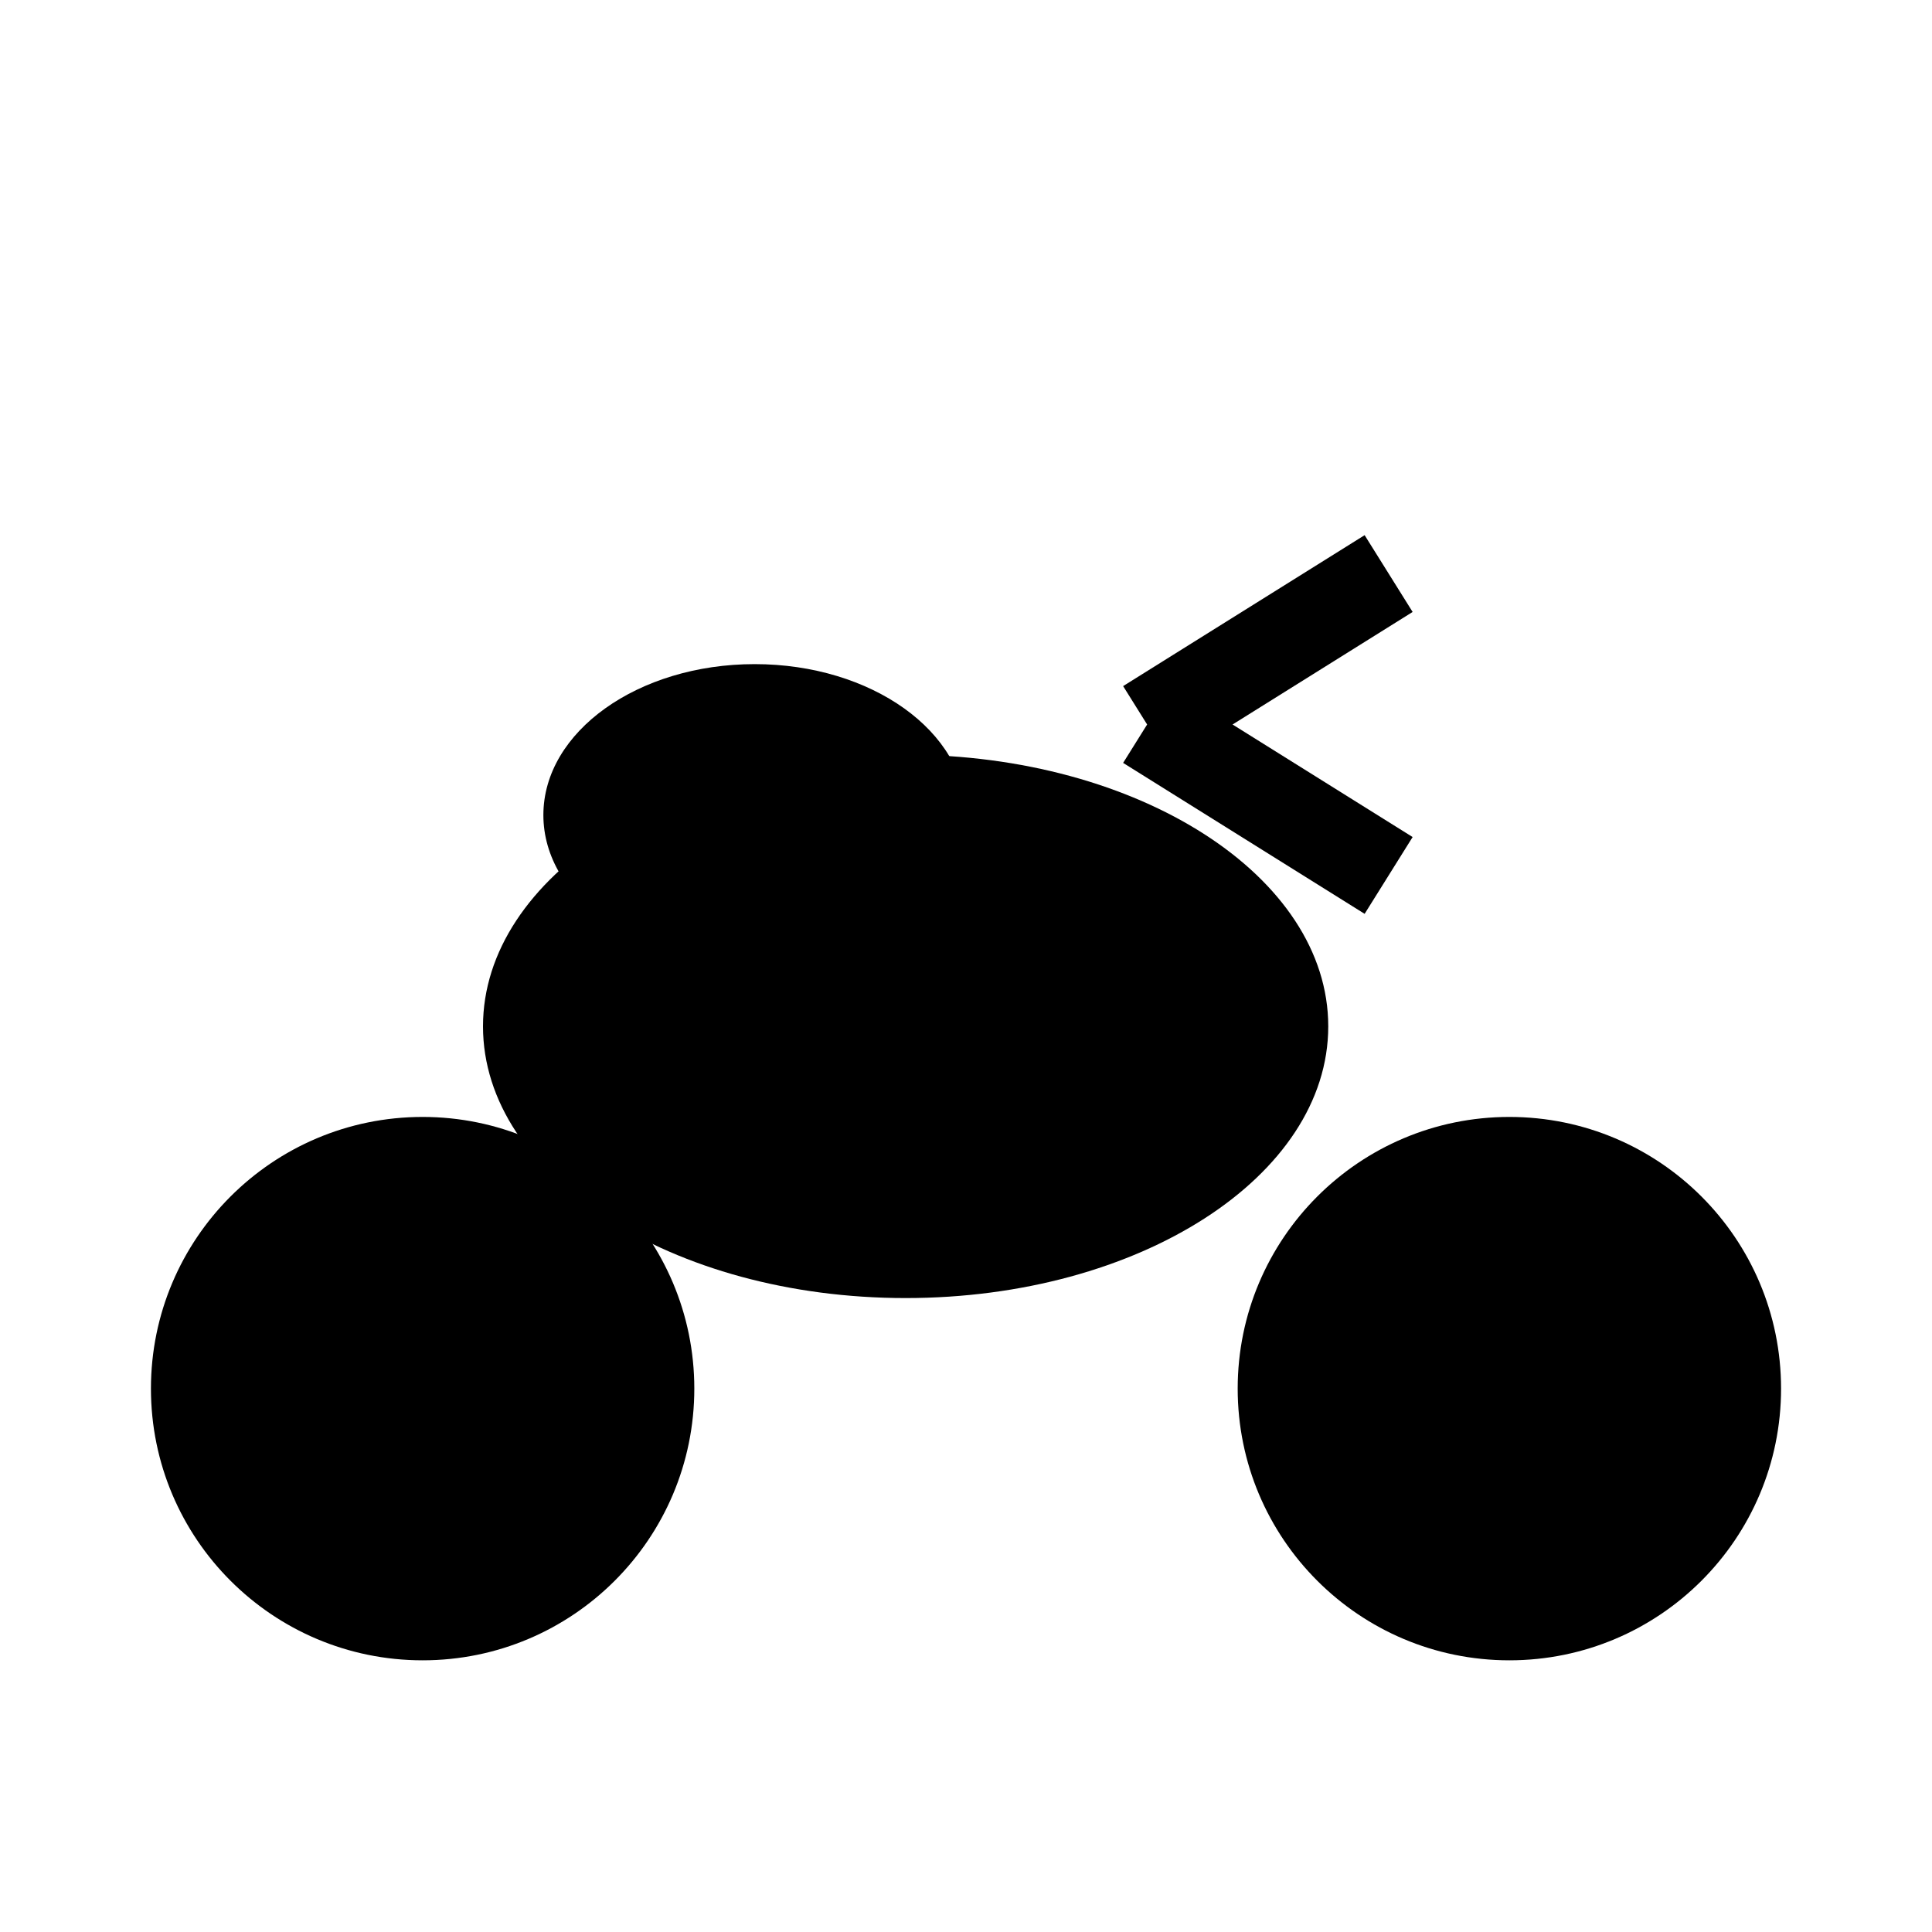
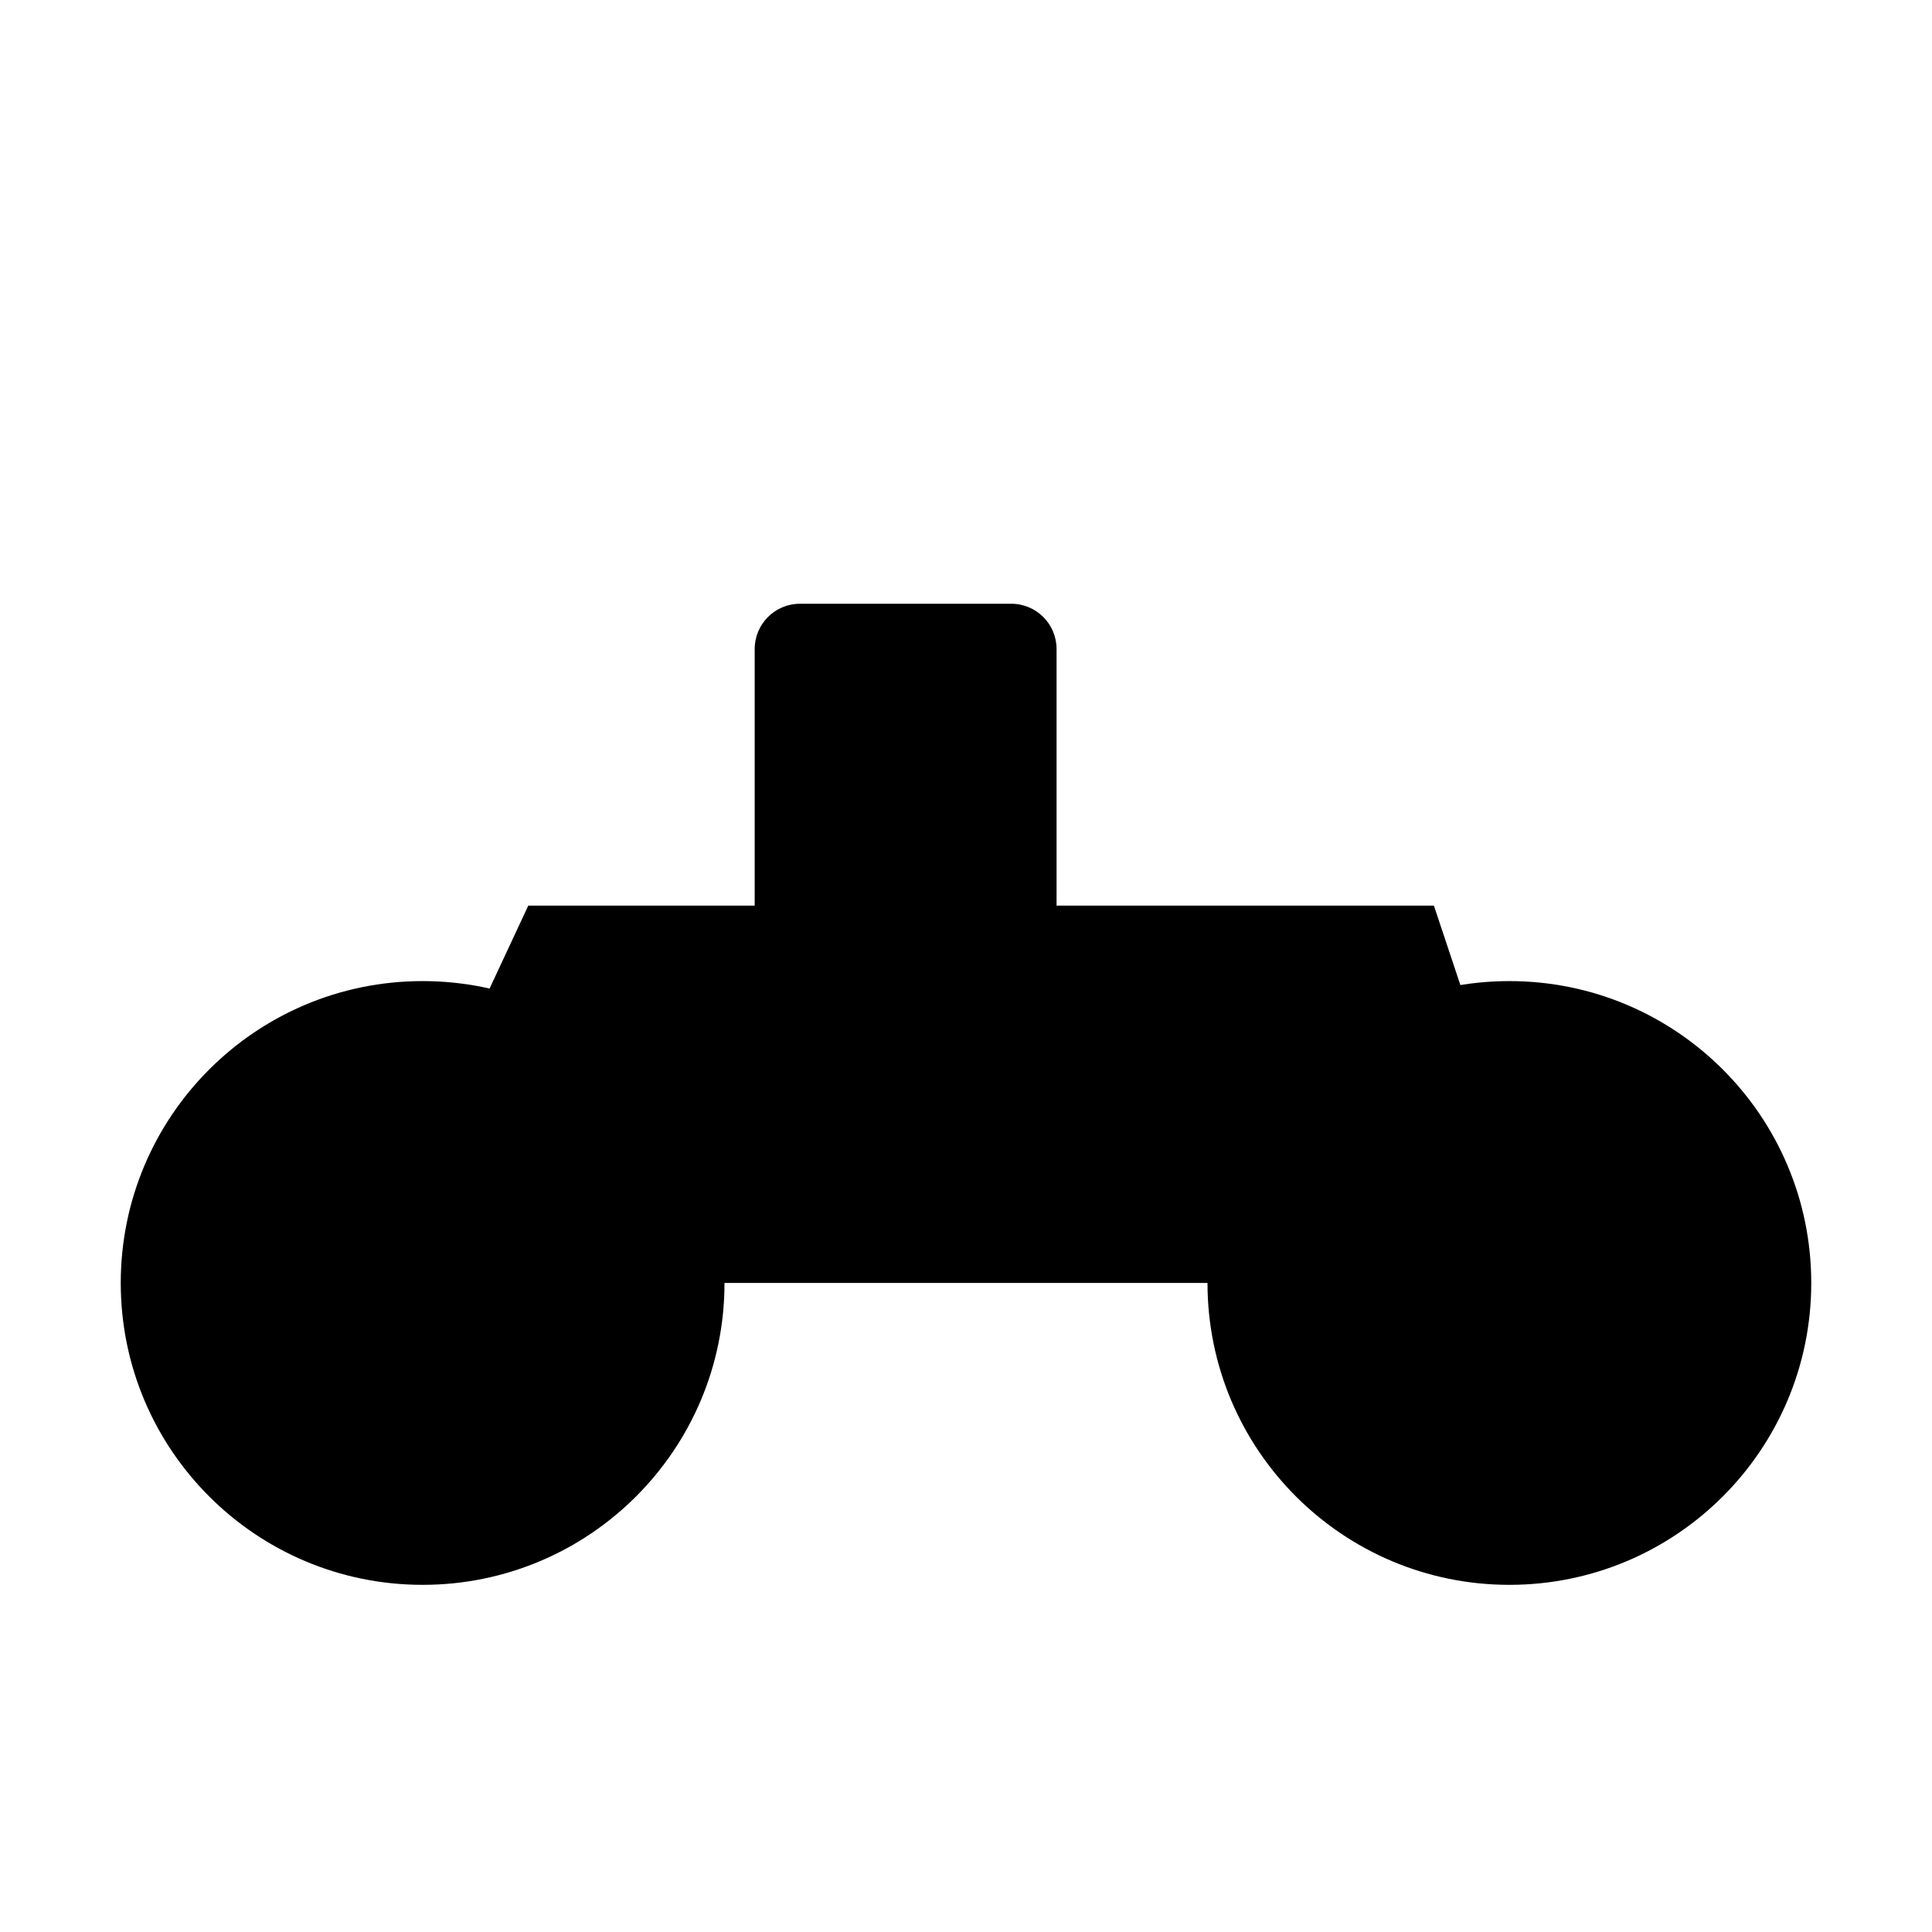
<svg xmlns="http://www.w3.org/2000/svg" viewBox="0 0 128 128">
-   <g fill="#000000">
-     <circle cx="28" cy="92" r="18" />
-     <circle cx="100" cy="92" r="18" />
-     <ellipse cx="60" cy="68" rx="28" ry="18" />
-     <ellipse cx="50" cy="54" rx="14" ry="10" />
-     <path d="M76 48 L92 38 M76 48 L92 58" stroke="#000" stroke-width="6" />
-   </g>
+   <circle cx="28" cy="85" r="20" fill="#000000" />
+   <circle cx="100" cy="85" r="20" fill="#000000" />
+   <path d="M35,60 L95,60 L100,75 L90,85 L38,85 L28,75 Z" fill="#000000" />
+   <rect x="50" y="40" width="20" height="25" rx="3" fill="#000000" />
</svg>
